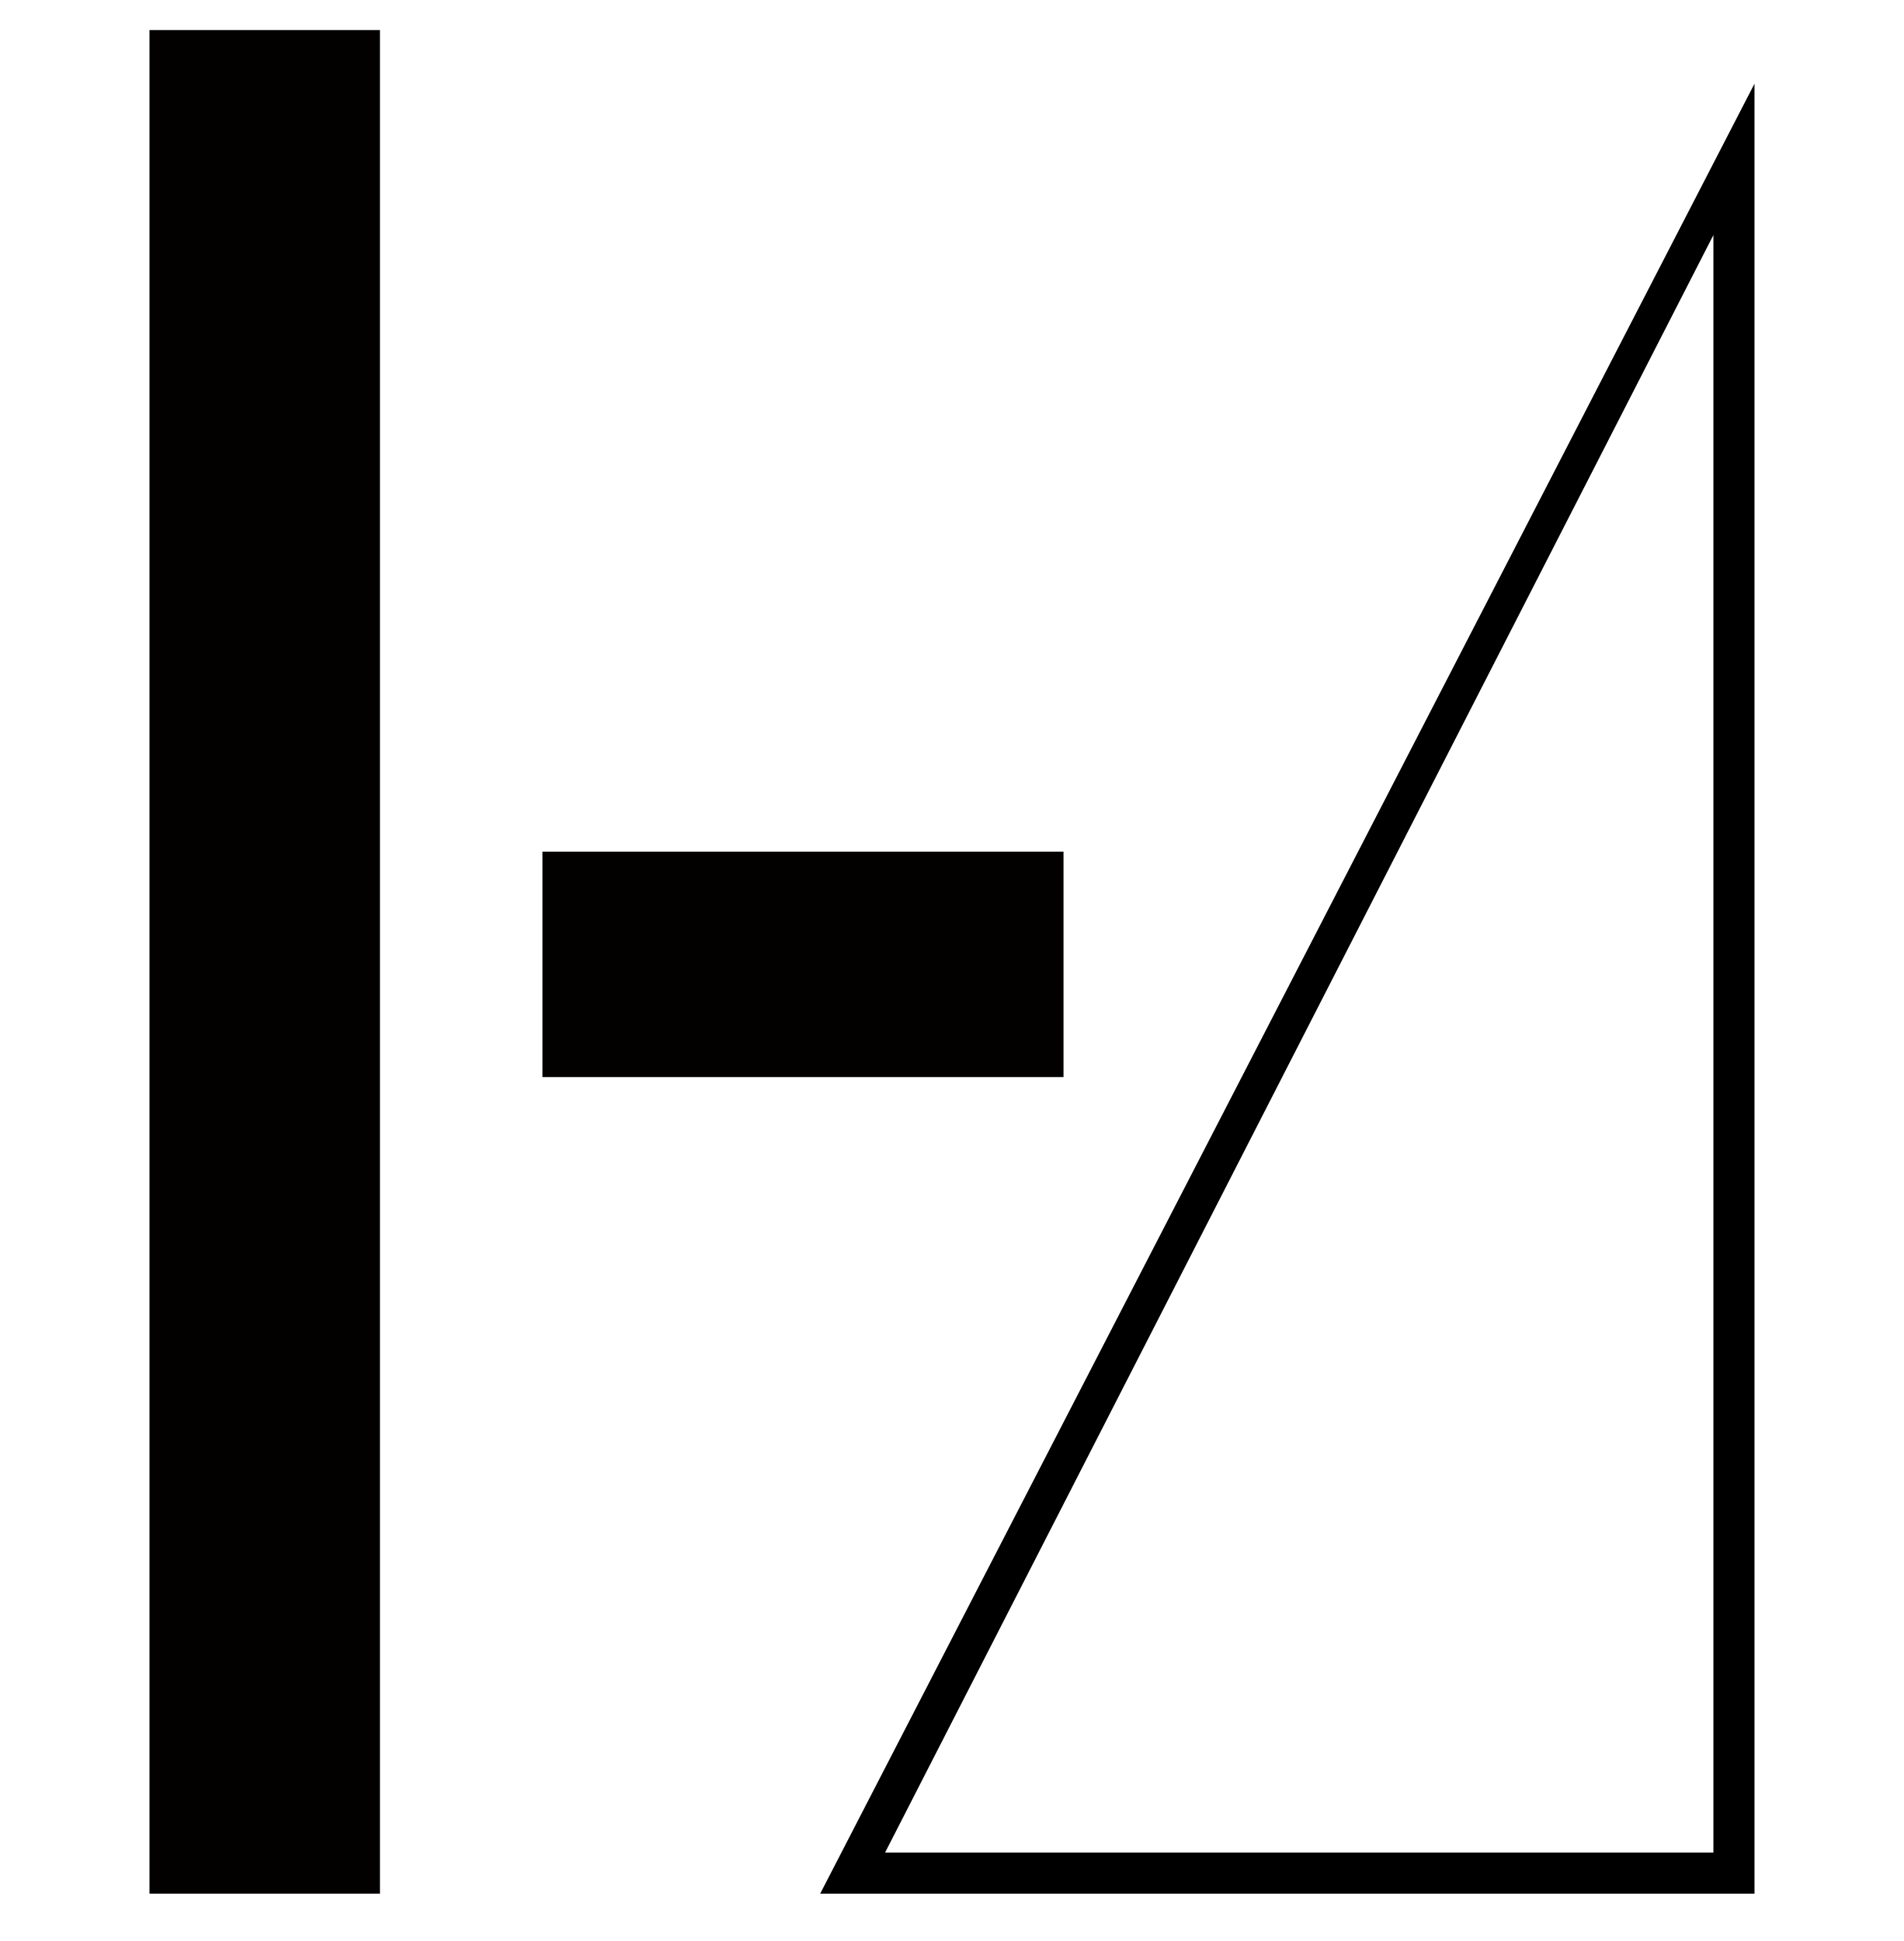
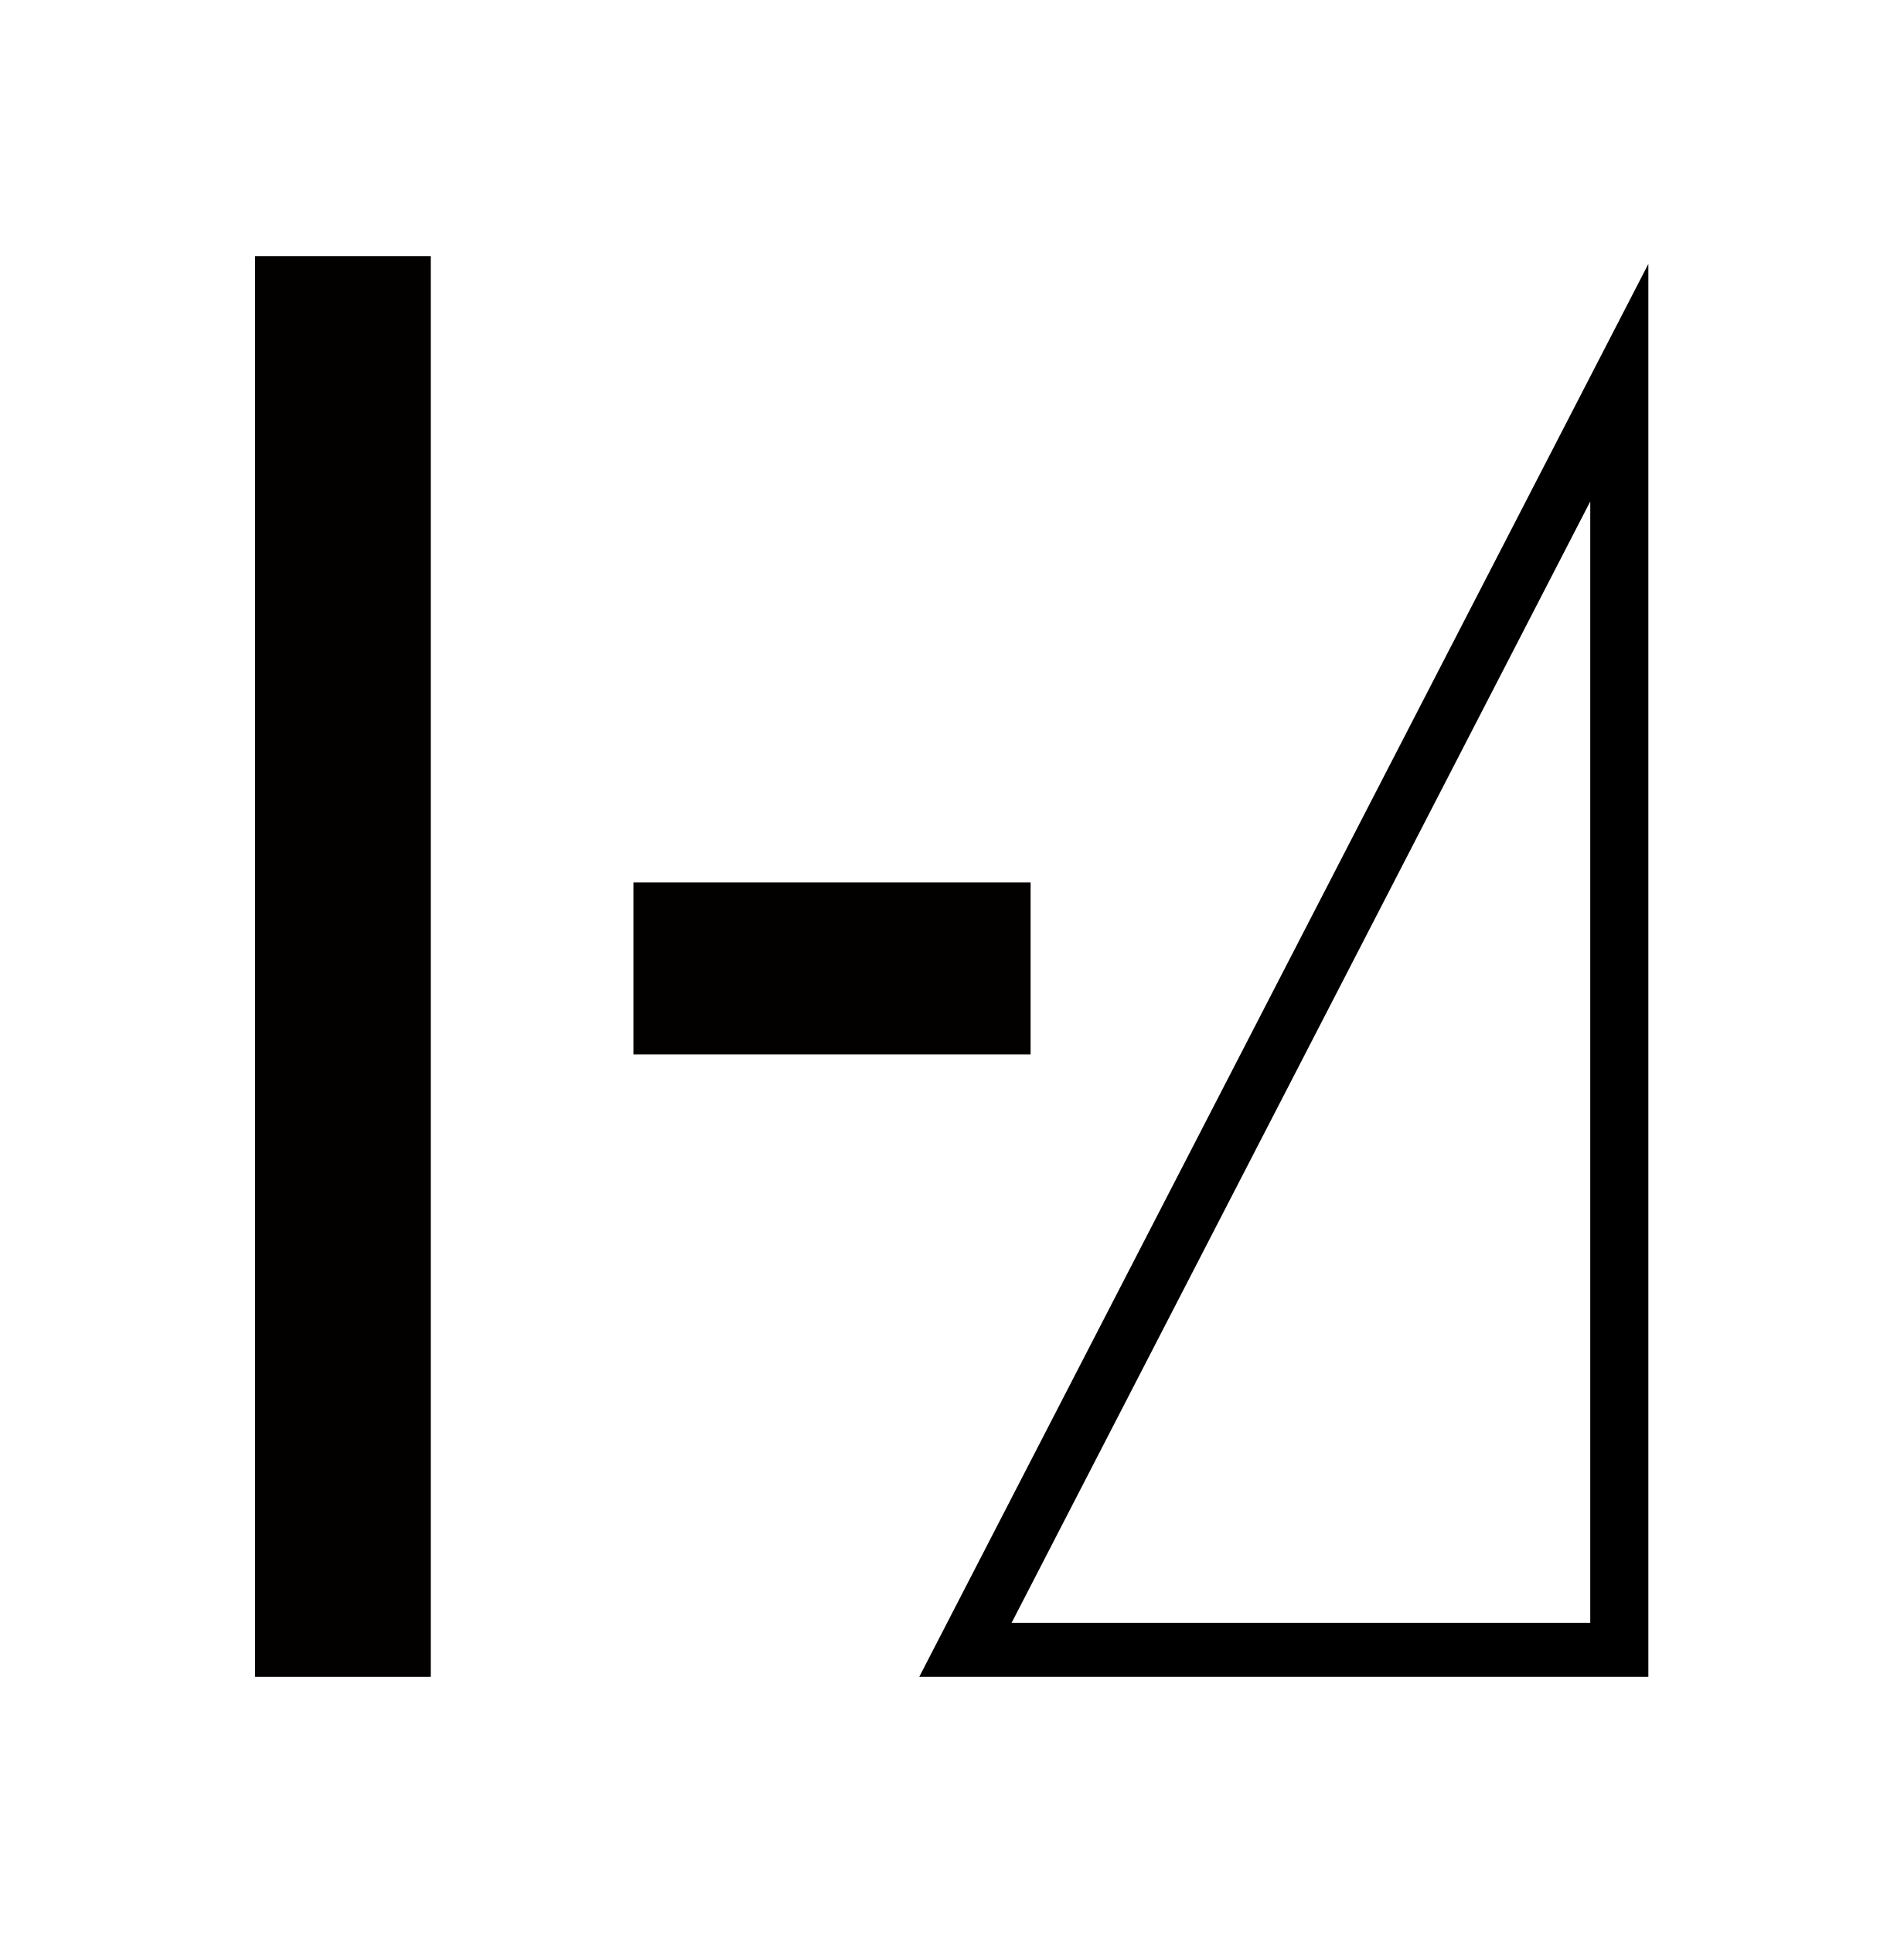
- <svg xmlns="http://www.w3.org/2000/svg" version="1.1" viewBox="-10 0 980.785 1000" id="svg1" xml:space="preserve" width="980.785" height="1000">
+ <svg xmlns="http://www.w3.org/2000/svg" width="984.915mm" height="1000mm" viewBox="0 0 984.915 1000" version="1.1" id="svg1" xml:space="preserve">
  <defs id="defs1" />
-   <g id="layer2" style="display:inline">
-     <path fill="currentColor" d="M 893.785,975.615 Z M 872.617,121.105 V 954.447 H 445.919 Z M 893.785,43.118 412.497,975.615 h 481.289 z" id="path1" style="stroke-width:1.114" />
-   </g>
-   <g id="layer9" style="display:inline">
-     <rect style="fill:#030000;fill-opacity:1;stroke:none;stroke-width:7.631;stroke-linecap:round;stroke-linejoin:round;stroke-dashoffset:13.937" id="rect7" width="118.726" height="960.129" x="67" y="15.486" />
-     <rect style="fill:#030000;fill-opacity:1;stroke:none;stroke-width:7.559;stroke-linecap:round;stroke-linejoin:round;stroke-dashoffset:13.937" id="rect8" width="268.423" height="116.145" x="269.423" y="438.768" />
+   <path id="path1" style="display:inline;stroke-width:0.873" d="m 852.915,136.539 -377.269,730.961 h 377.269 z m -30.061,122.881 v 580.116 h -299.416 z" />
+   <g id="g1" transform="matrix(3.214791,0,0,3.214791,-3421.183,70.2937)">
+     <rect style="fill:#030000;fill-opacity:1;stroke:none;stroke-width:1.817;stroke-linecap:round;stroke-linejoin:round;stroke-dashoffset:13.937" id="rect7" width="28.272" height="228.631" x="1105.261" y="19.35" />
+     <rect style="fill:#030000;fill-opacity:1;stroke:none;stroke-width:1.8;stroke-linecap:round;stroke-linejoin:round;stroke-dashoffset:13.937" id="rect8" width="63.918" height="27.657" x="1166.163" y="120.144" />
  </g>
</svg>
